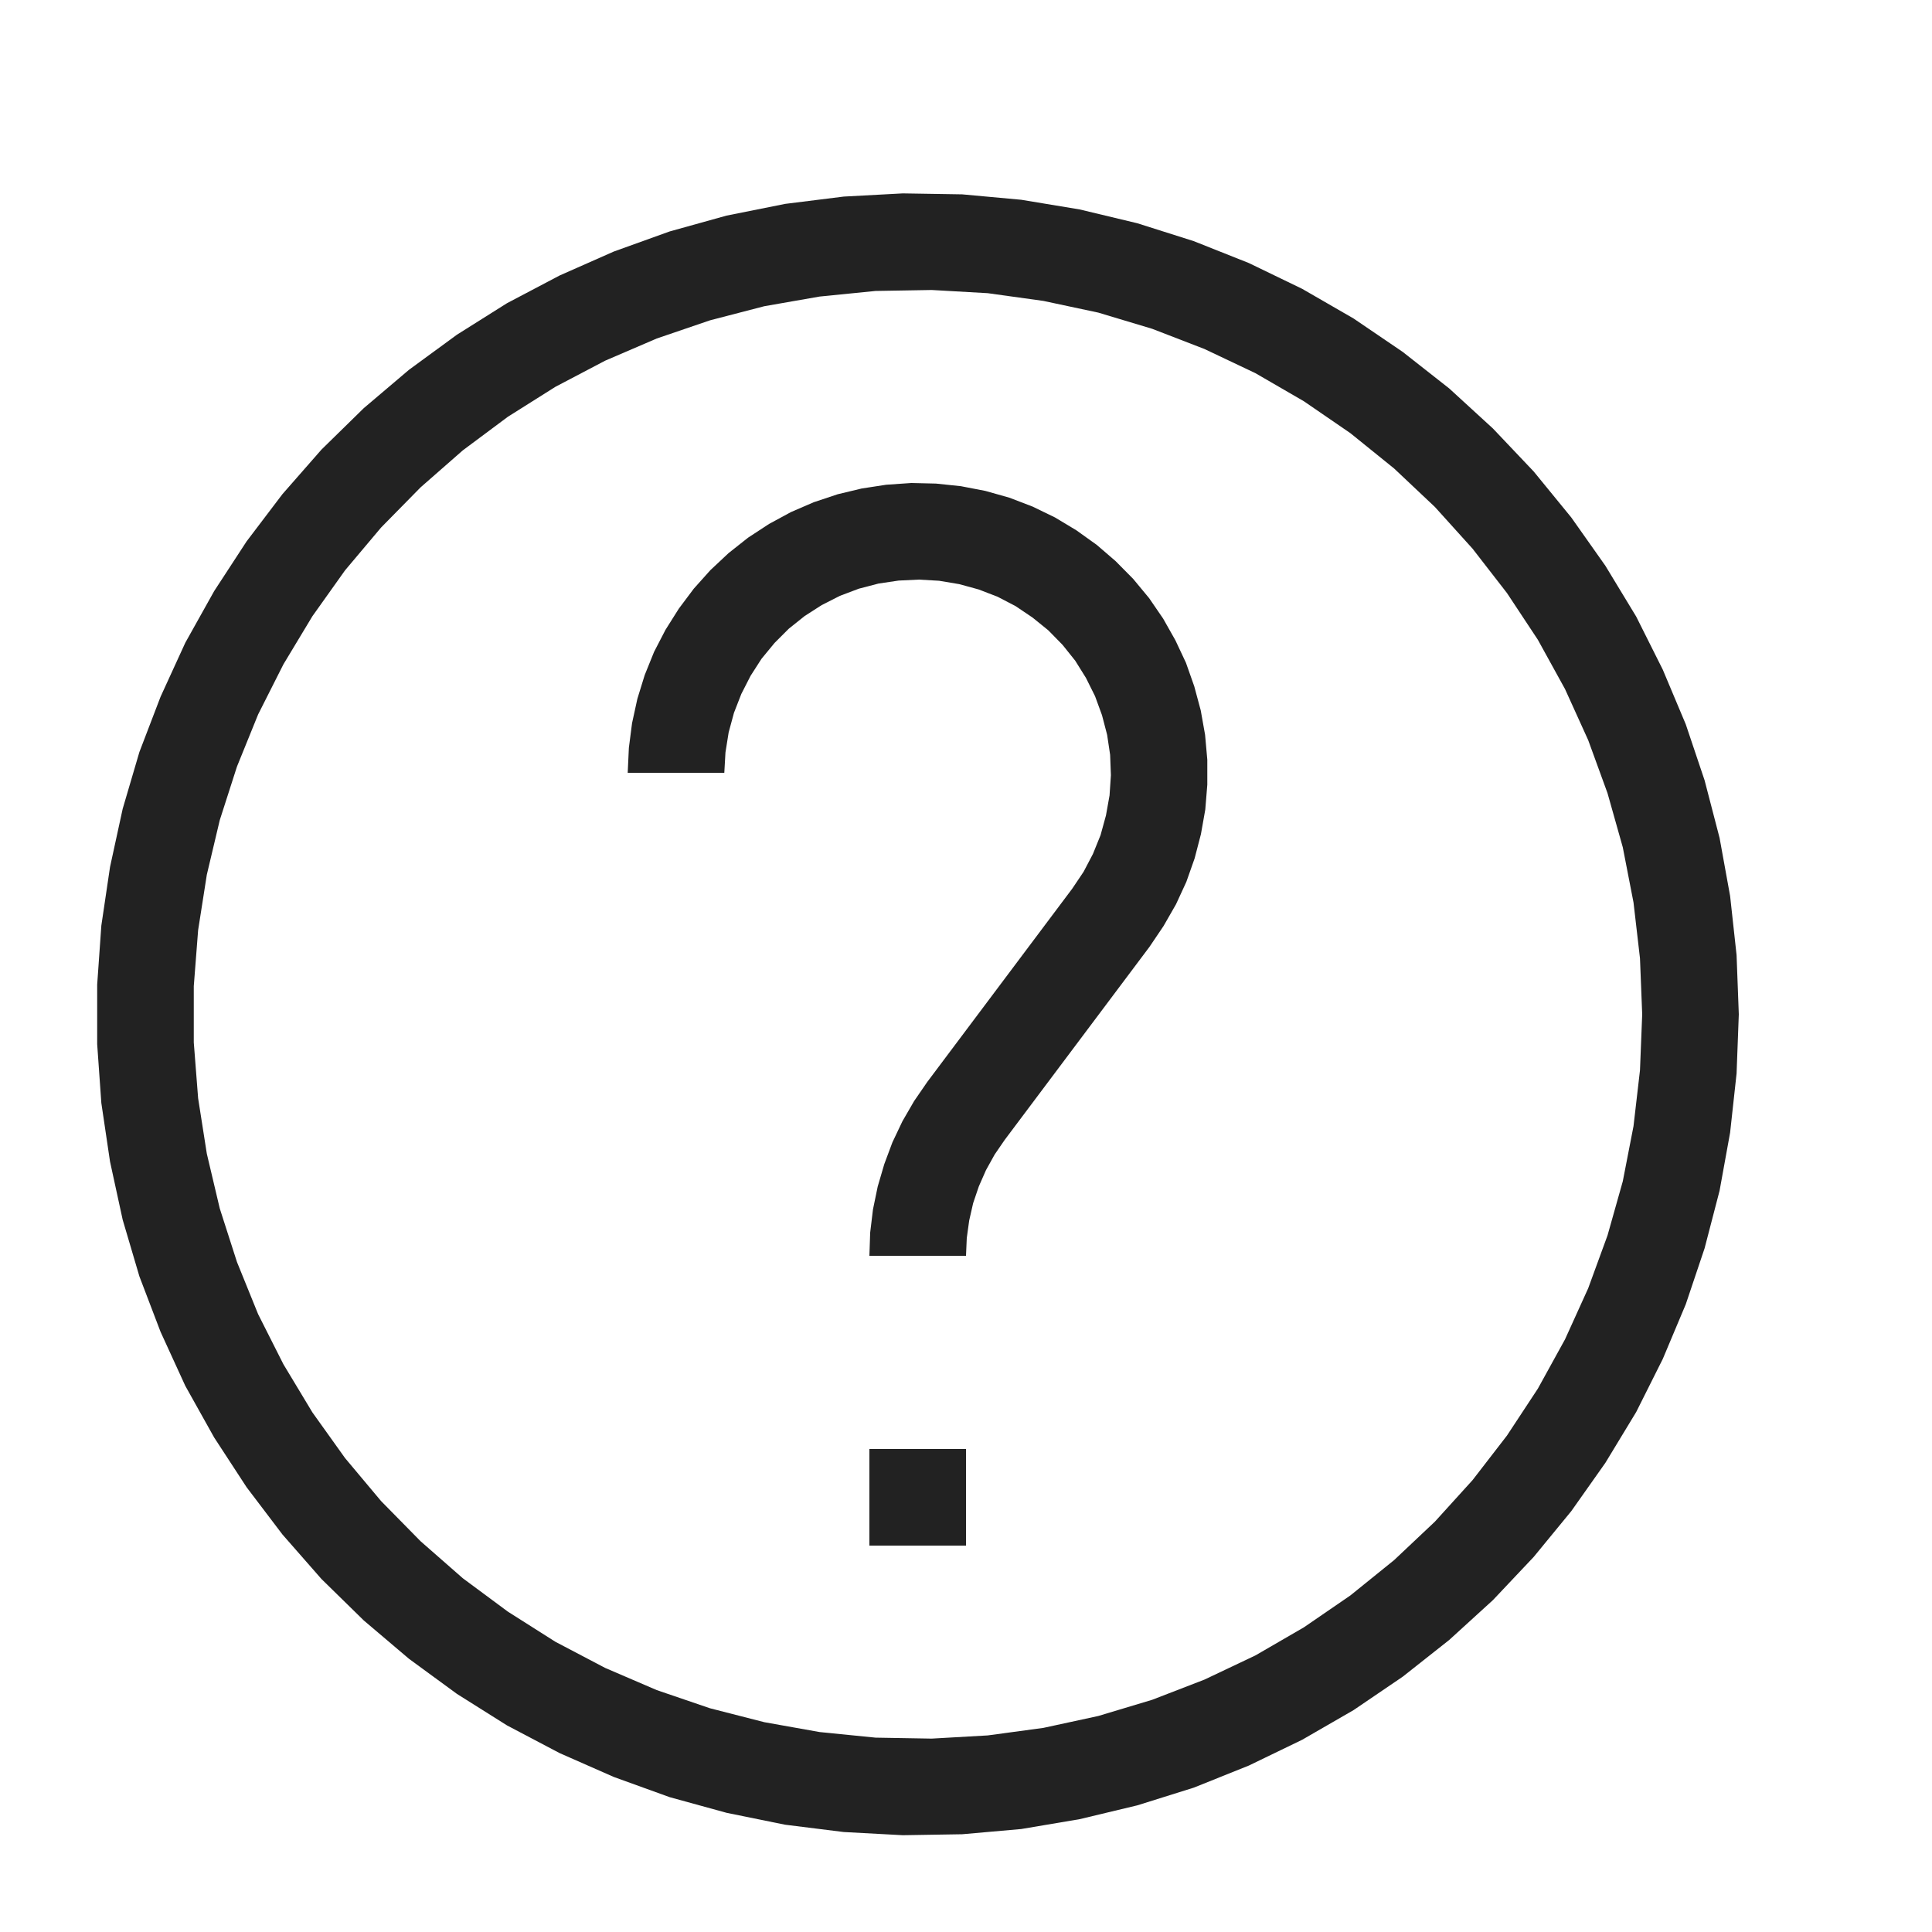
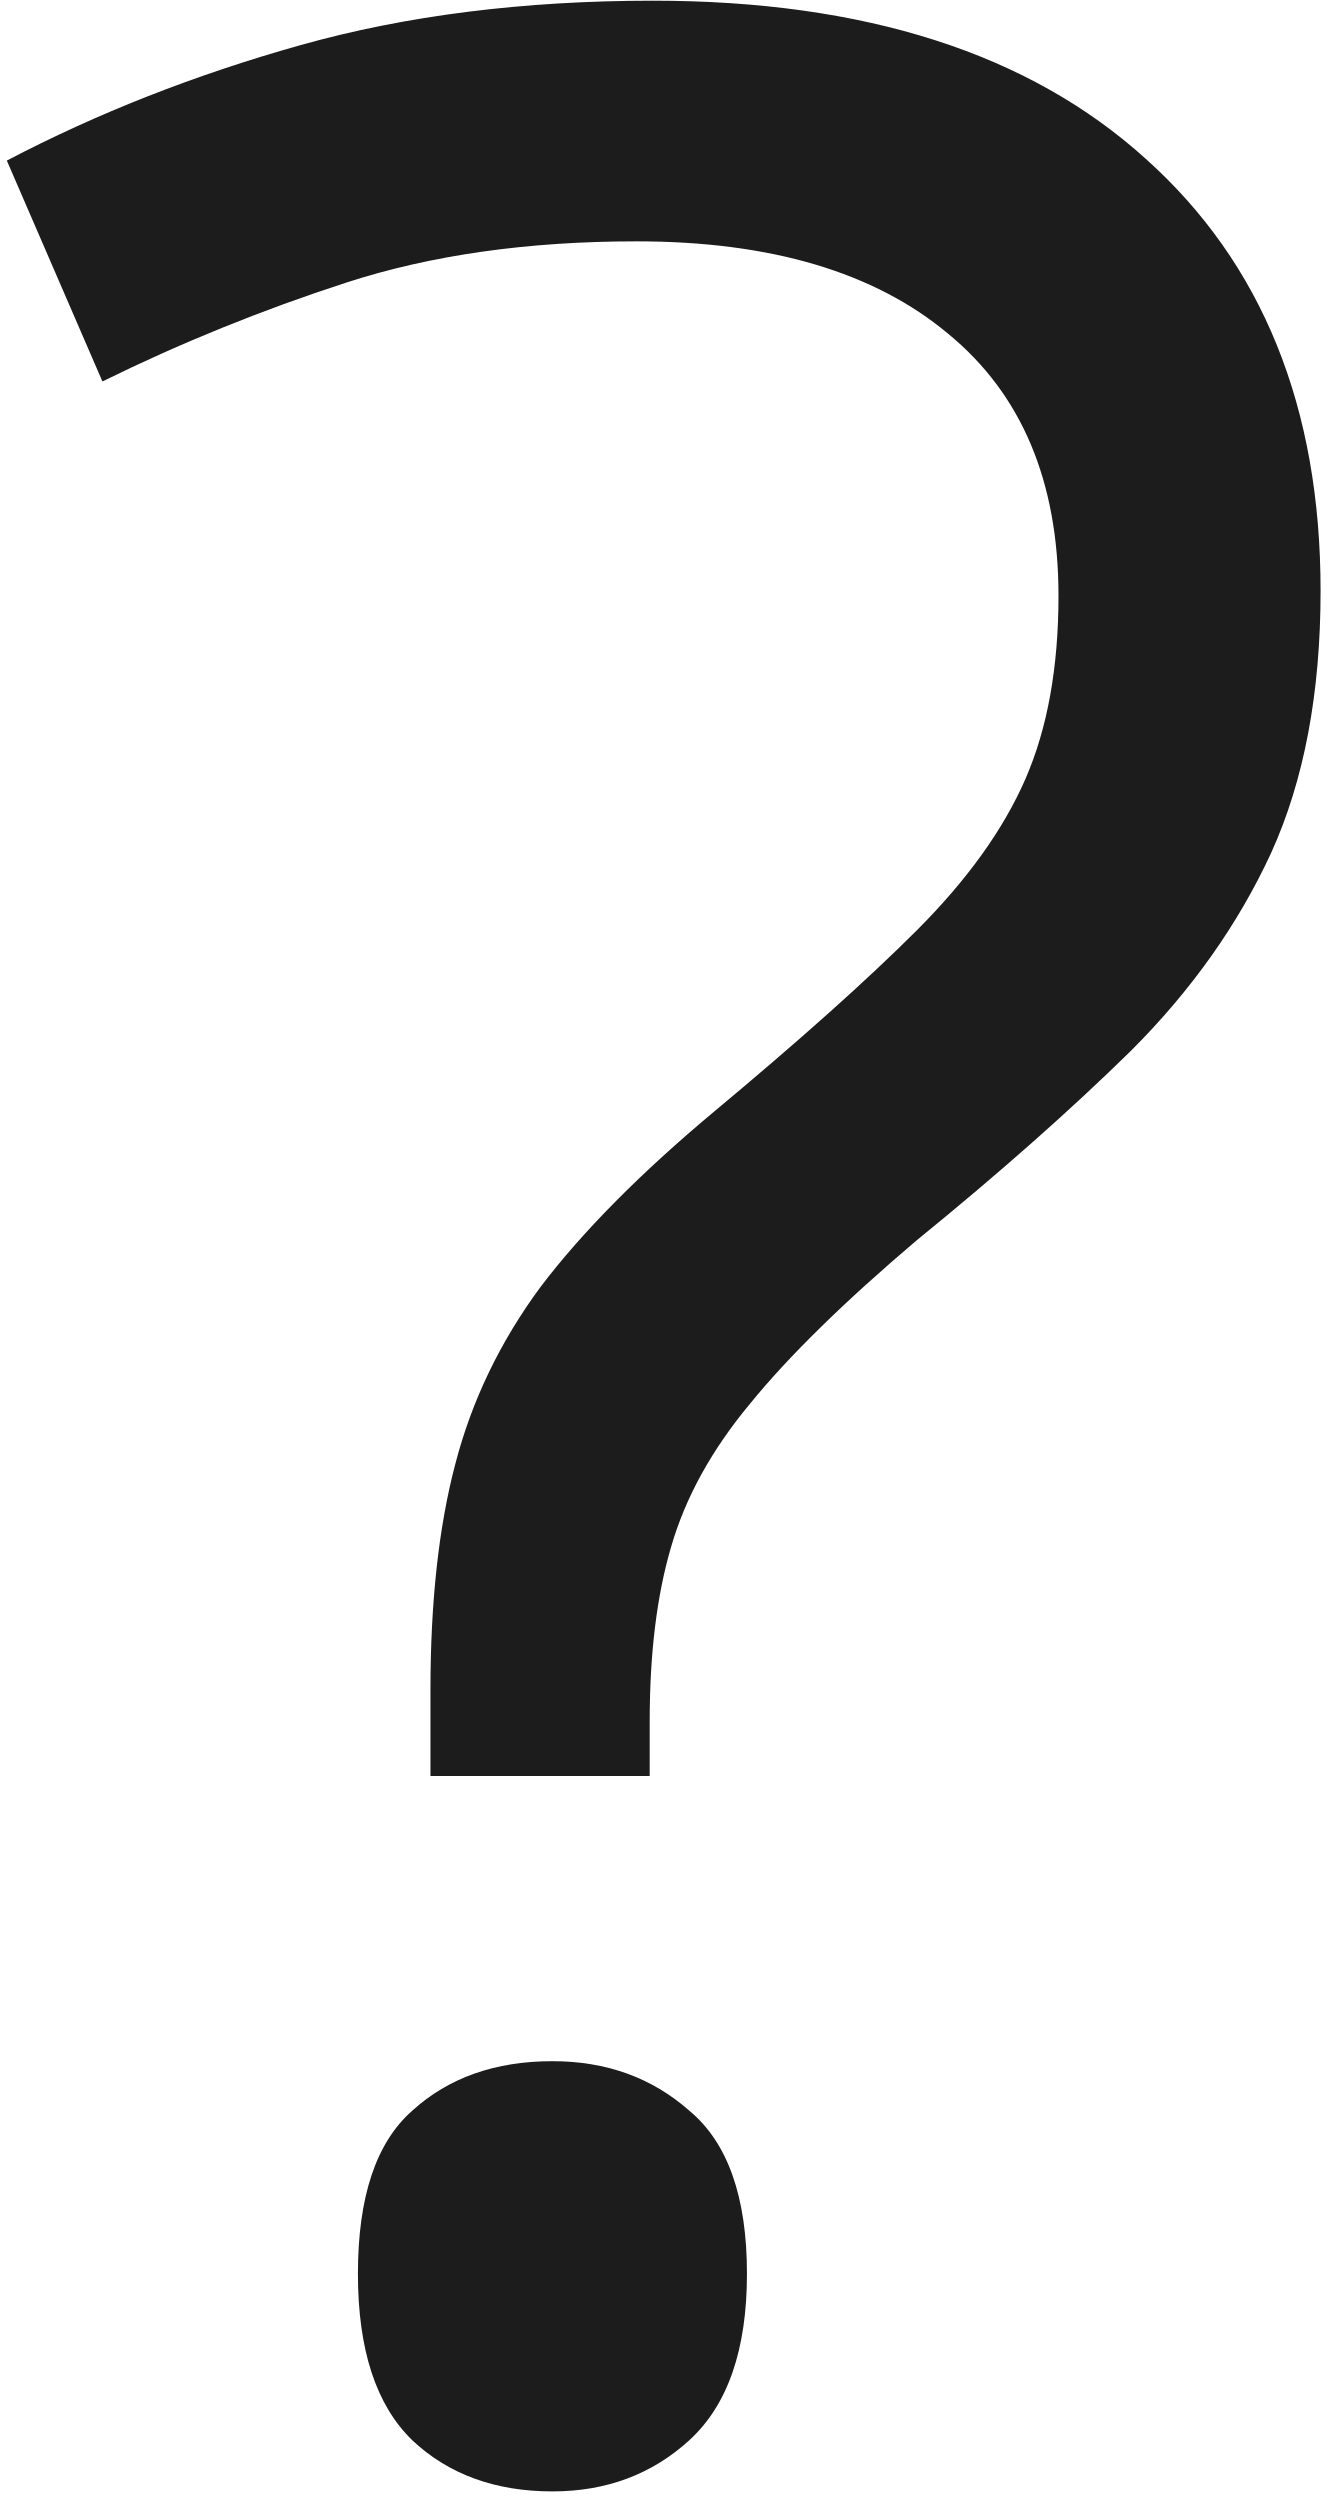
- <svg xmlns="http://www.w3.org/2000/svg" width="20px" height="20px" viewBox="0 0 20 20" version="1.1">
-   <g id="layer1">
-     <path d="M 9.346 2.002 L 8.734 2.035 L 8.125 2.111 L 7.521 2.232 L 6.932 2.396 L 6.354 2.604 L 5.793 2.852 L 5.248 3.139 L 4.73 3.465 L 4.234 3.828 L 3.766 4.225 L 3.328 4.654 L 2.924 5.115 L 2.553 5.604 L 2.217 6.119 L 1.918 6.654 L 1.662 7.213 L 1.443 7.785 L 1.27 8.373 L 1.139 8.975 L 1.049 9.582 L 1.006 10.193 L 1.006 10.809 L 1.049 11.418 L 1.139 12.025 L 1.27 12.627 L 1.443 13.213 L 1.662 13.787 L 1.918 14.346 L 2.217 14.881 L 2.553 15.396 L 2.924 15.885 L 3.328 16.346 L 3.766 16.775 L 4.234 17.172 L 4.73 17.535 L 5.248 17.861 L 5.793 18.148 L 6.354 18.395 L 6.932 18.604 L 7.521 18.766 L 8.125 18.889 L 8.734 18.965 L 9.346 18.998 L 9.961 18.988 L 10.572 18.934 L 11.176 18.832 L 11.773 18.689 L 12.357 18.506 L 12.928 18.277 L 13.48 18.01 L 14.012 17.703 L 14.521 17.357 L 15.002 16.977 L 15.455 16.564 L 15.877 16.117 L 16.266 15.643 L 16.619 15.143 L 16.938 14.617 L 17.213 14.068 L 17.451 13.502 L 17.646 12.922 L 17.801 12.326 L 17.91 11.725 L 17.977 11.113 L 18 10.5 L 17.977 9.887 L 17.91 9.275 L 17.801 8.674 L 17.646 8.078 L 17.451 7.498 L 17.213 6.932 L 16.938 6.383 L 16.619 5.857 L 16.266 5.357 L 15.877 4.881 L 15.455 4.436 L 15.002 4.021 L 14.521 3.643 L 14.012 3.297 L 13.48 2.99 L 12.928 2.723 L 12.357 2.496 L 11.773 2.311 L 11.176 2.168 L 10.572 2.068 L 9.961 2.012 L 9.346 2.002 z M 9.645 3.002 L 10.225 3.035 L 10.801 3.115 L 11.369 3.236 L 11.928 3.404 L 12.469 3.613 L 12.996 3.863 L 13.498 4.154 L 13.979 4.484 L 14.432 4.85 L 14.854 5.248 L 15.244 5.68 L 15.6 6.139 L 15.92 6.623 L 16.201 7.133 L 16.441 7.662 L 16.641 8.211 L 16.799 8.771 L 16.91 9.342 L 16.977 9.92 L 17 10.5 L 16.977 11.08 L 16.91 11.658 L 16.799 12.229 L 16.641 12.789 L 16.441 13.336 L 16.201 13.865 L 15.92 14.375 L 15.6 14.861 L 15.244 15.322 L 14.854 15.752 L 14.432 16.15 L 13.979 16.516 L 13.498 16.846 L 12.996 17.137 L 12.469 17.387 L 11.928 17.596 L 11.369 17.764 L 10.801 17.887 L 10.225 17.965 L 9.645 17.998 L 9.064 17.988 L 8.484 17.93 L 7.912 17.828 L 7.35 17.684 L 6.799 17.496 L 6.264 17.266 L 5.75 16.996 L 5.258 16.684 L 4.791 16.338 L 4.354 15.955 L 3.945 15.539 L 3.572 15.094 L 3.234 14.621 L 2.934 14.123 L 2.672 13.604 L 2.453 13.064 L 2.275 12.51 L 2.141 11.943 L 2.051 11.369 L 2.006 10.791 L 2.006 10.209 L 2.051 9.629 L 2.141 9.055 L 2.275 8.49 L 2.453 7.936 L 2.672 7.396 L 2.934 6.877 L 3.234 6.379 L 3.572 5.904 L 3.945 5.461 L 4.354 5.045 L 4.791 4.662 L 5.258 4.314 L 5.75 4.004 L 6.264 3.734 L 6.799 3.504 L 7.35 3.316 L 7.912 3.17 L 8.484 3.07 L 9.064 3.012 L 9.645 3.002 z M 9.434 5 L 9.174 5.018 L 8.92 5.057 L 8.67 5.117 L 8.424 5.199 L 8.188 5.301 L 7.961 5.424 L 7.744 5.566 L 7.543 5.725 L 7.354 5.902 L 7.182 6.094 L 7.027 6.301 L 6.889 6.52 L 6.771 6.748 L 6.674 6.988 L 6.598 7.234 L 6.543 7.486 L 6.51 7.742 L 6.498 8 L 7.498 8 L 7.51 7.789 L 7.543 7.582 L 7.598 7.379 L 7.674 7.184 L 7.77 6.996 L 7.883 6.82 L 8.018 6.656 L 8.166 6.508 L 8.33 6.377 L 8.506 6.264 L 8.695 6.168 L 8.891 6.094 L 9.094 6.041 L 9.303 6.01 L 9.512 6 L 9.721 6.012 L 9.93 6.047 L 10.131 6.102 L 10.328 6.178 L 10.514 6.275 L 10.689 6.393 L 10.852 6.525 L 11 6.676 L 11.131 6.84 L 11.242 7.018 L 11.336 7.207 L 11.408 7.404 L 11.461 7.607 L 11.492 7.814 L 11.5 8.025 L 11.486 8.234 L 11.449 8.441 L 11.393 8.645 L 11.314 8.84 L 11.217 9.025 L 11.1 9.199 L 9.6 11.199 L 9.463 11.398 L 9.342 11.607 L 9.238 11.826 L 9.154 12.051 L 9.086 12.283 L 9.037 12.52 L 9.008 12.76 L 9 13 L 10 13 L 10.008 12.816 L 10.033 12.635 L 10.074 12.455 L 10.133 12.281 L 10.207 12.113 L 10.297 11.951 L 10.4 11.801 L 11.9 9.801 L 12.045 9.586 L 12.174 9.361 L 12.281 9.129 L 12.367 8.885 L 12.432 8.635 L 12.477 8.381 L 12.498 8.123 L 12.498 7.865 L 12.475 7.607 L 12.43 7.354 L 12.363 7.105 L 12.277 6.861 L 12.168 6.629 L 12.041 6.404 L 11.895 6.191 L 11.73 5.992 L 11.549 5.809 L 11.354 5.641 L 11.143 5.49 L 10.922 5.357 L 10.689 5.244 L 10.449 5.152 L 10.201 5.082 L 9.947 5.033 L 9.689 5.006 L 9.434 5 z M 9 15 L 9 16 L 10 16 L 10 15 L 9 15 z " style="fill:#222222; fill-opacity:1; stroke:none; stroke-width:0px;" />
-   </g>
+ <svg xmlns="http://www.w3.org/2000/svg" width="73" height="137" viewBox="0 0 73 137" fill="none">
+   <path d="M23.589 97.325V92.628C23.589 87.81 24.041 83.685 24.944 80.252C25.847 76.76 27.413 73.508 29.641 70.497C31.93 67.486 35.091 64.294 39.126 60.921C43.823 57.007 47.527 53.695 50.237 50.985C53.007 48.215 54.994 45.444 56.199 42.674C57.403 39.904 58.005 36.562 58.005 32.648C58.005 26.384 55.988 21.597 51.953 18.285C47.918 14.912 42.227 13.226 34.88 13.226C28.919 13.226 23.619 13.979 18.982 15.484C14.345 16.99 9.889 18.797 5.613 20.904L0.374 8.8C5.312 6.21 10.671 4.103 16.453 2.477C22.234 0.851 28.678 0.038 35.784 0.038C47.406 0.038 56.41 2.928 62.793 8.709C69.176 14.431 72.368 22.32 72.368 32.377C72.368 37.977 71.465 42.765 69.658 46.739C67.852 50.654 65.292 54.267 61.98 57.579C58.668 60.831 54.753 64.294 50.237 67.967C46.262 71.34 43.221 74.321 41.113 76.91C39.005 79.439 37.56 82.059 36.777 84.769C35.995 87.419 35.603 90.611 35.603 94.344V97.325H23.589ZM19.614 124.605C19.614 120.39 20.608 117.409 22.595 115.663C24.582 113.856 27.142 112.953 30.273 112.953C33.224 112.953 35.724 113.856 37.771 115.663C39.879 117.409 40.933 120.39 40.933 124.605C40.933 128.761 39.879 131.802 37.771 133.729C35.724 135.596 33.224 136.529 30.273 136.529C27.142 136.529 24.582 135.596 22.595 133.729C20.608 131.802 19.614 128.761 19.614 124.605Z" fill="#1C1C1C" />
</svg>
